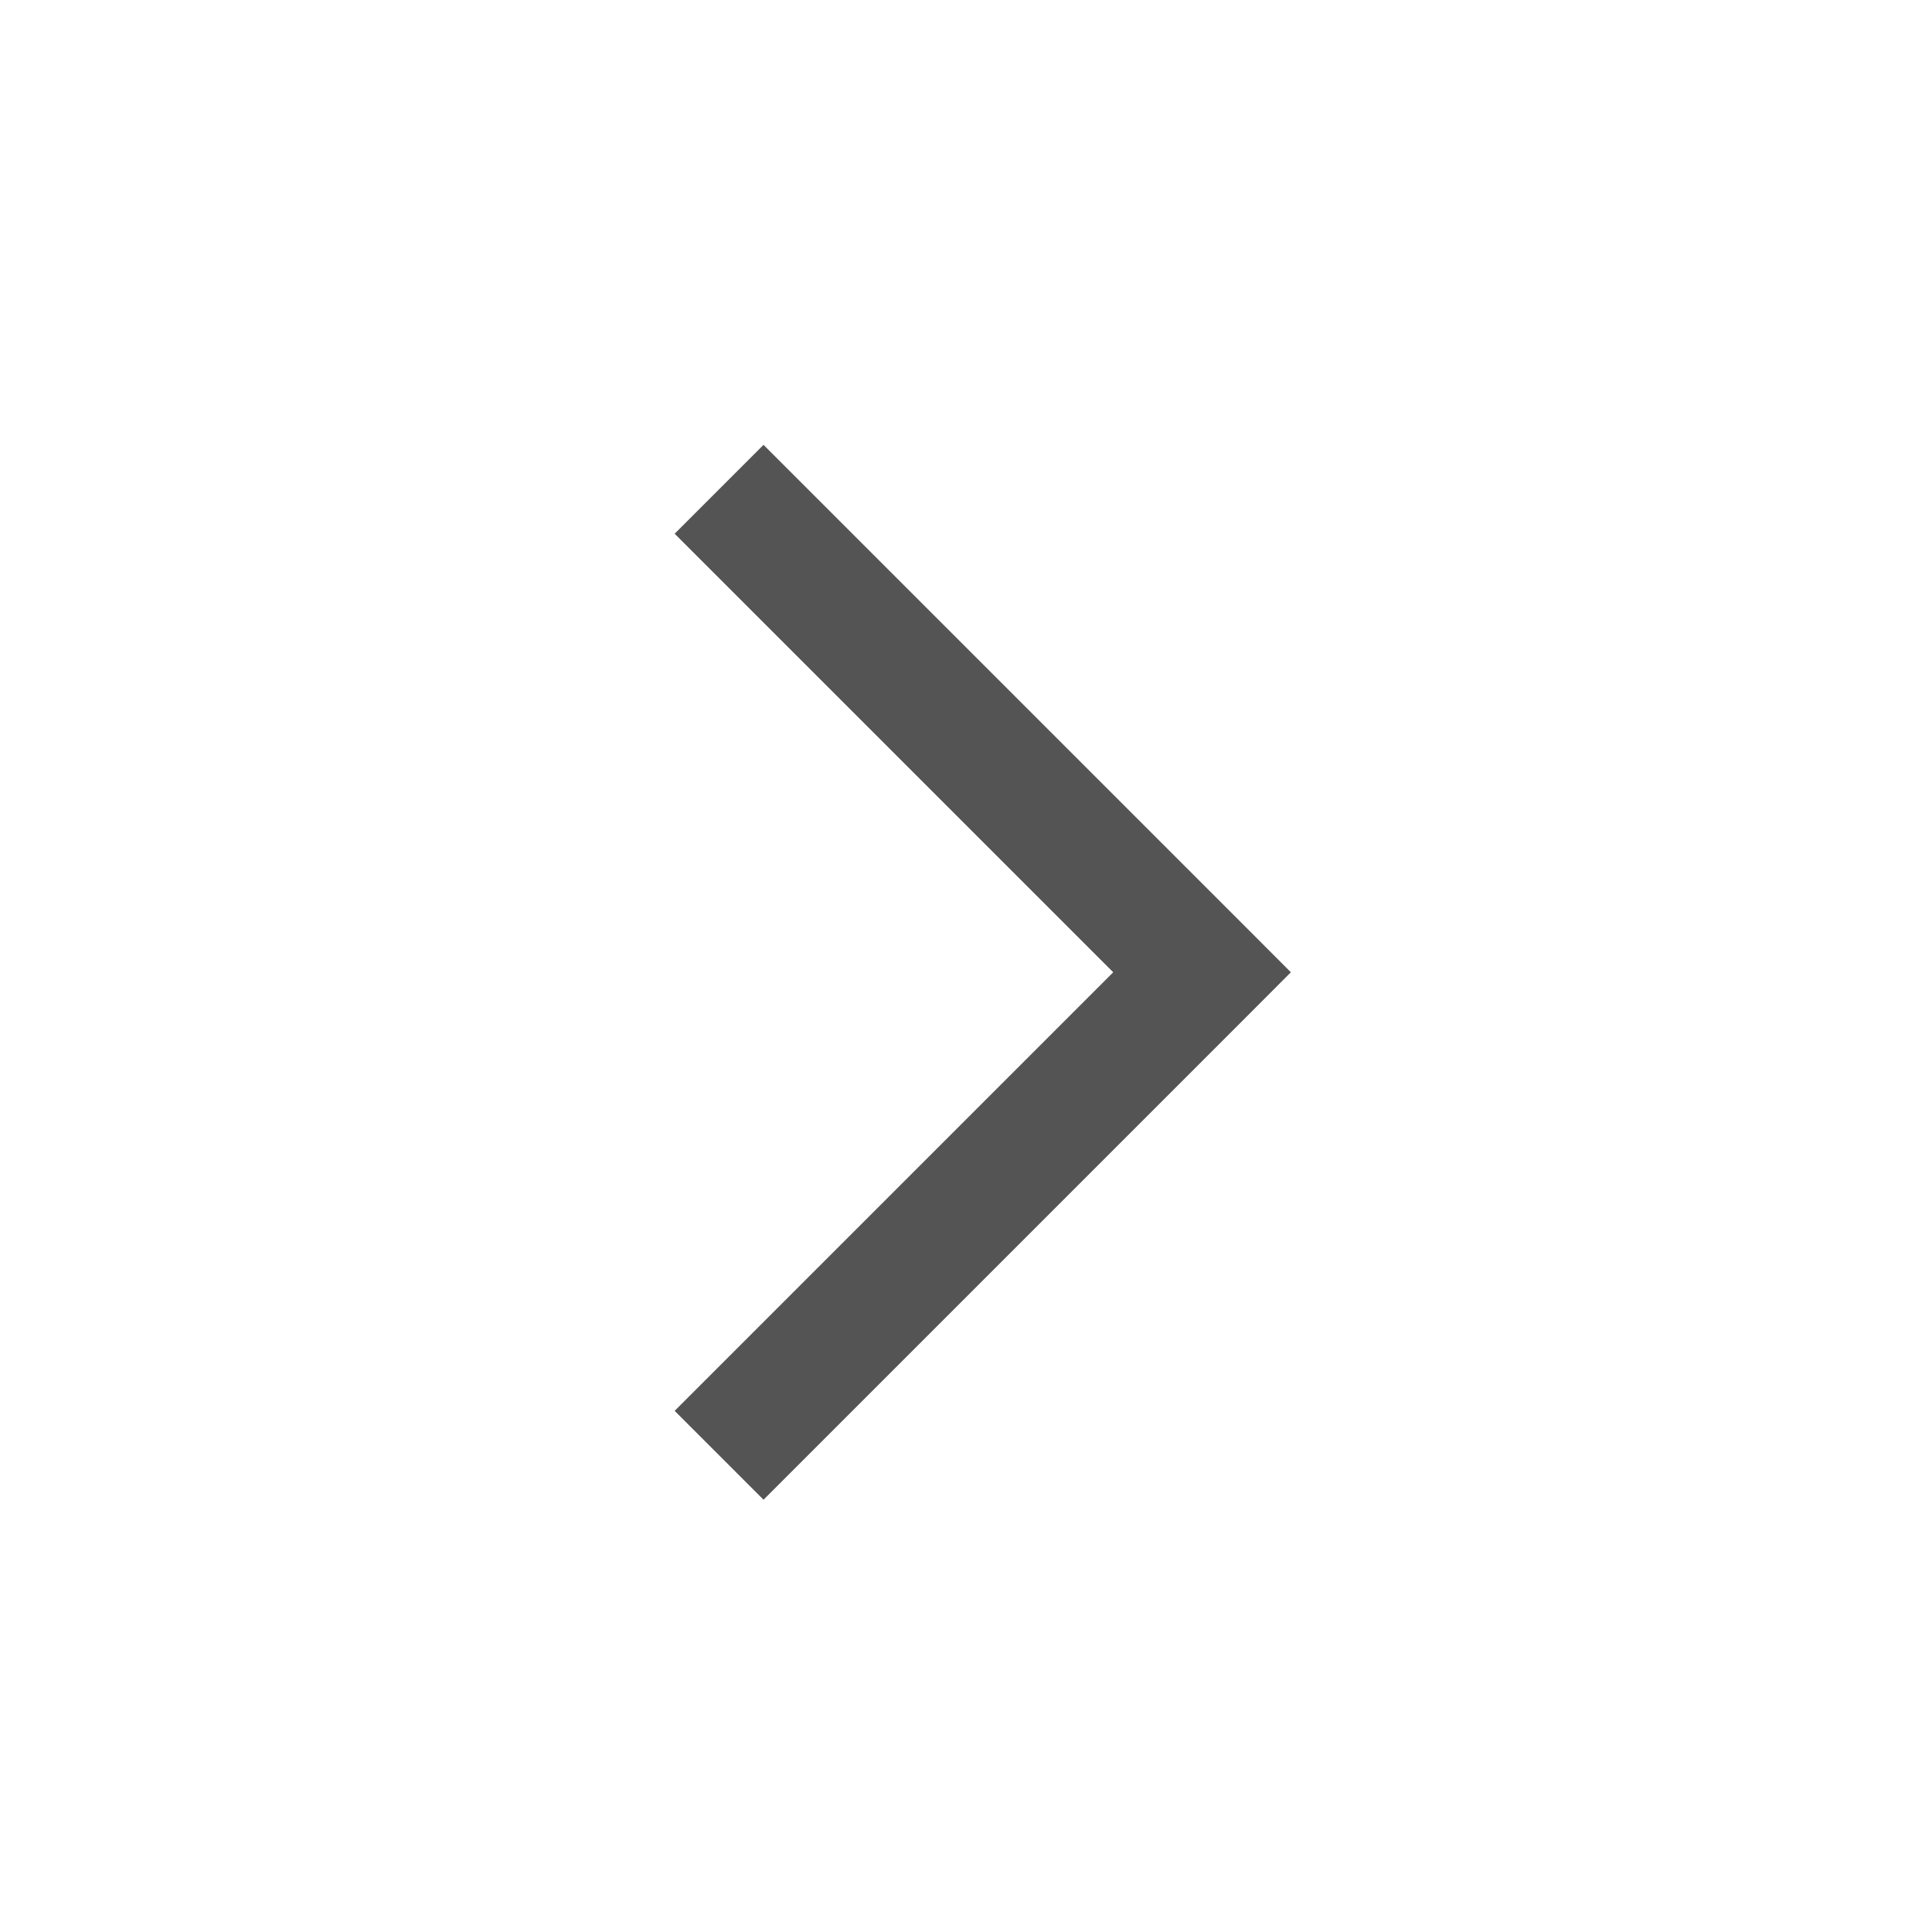
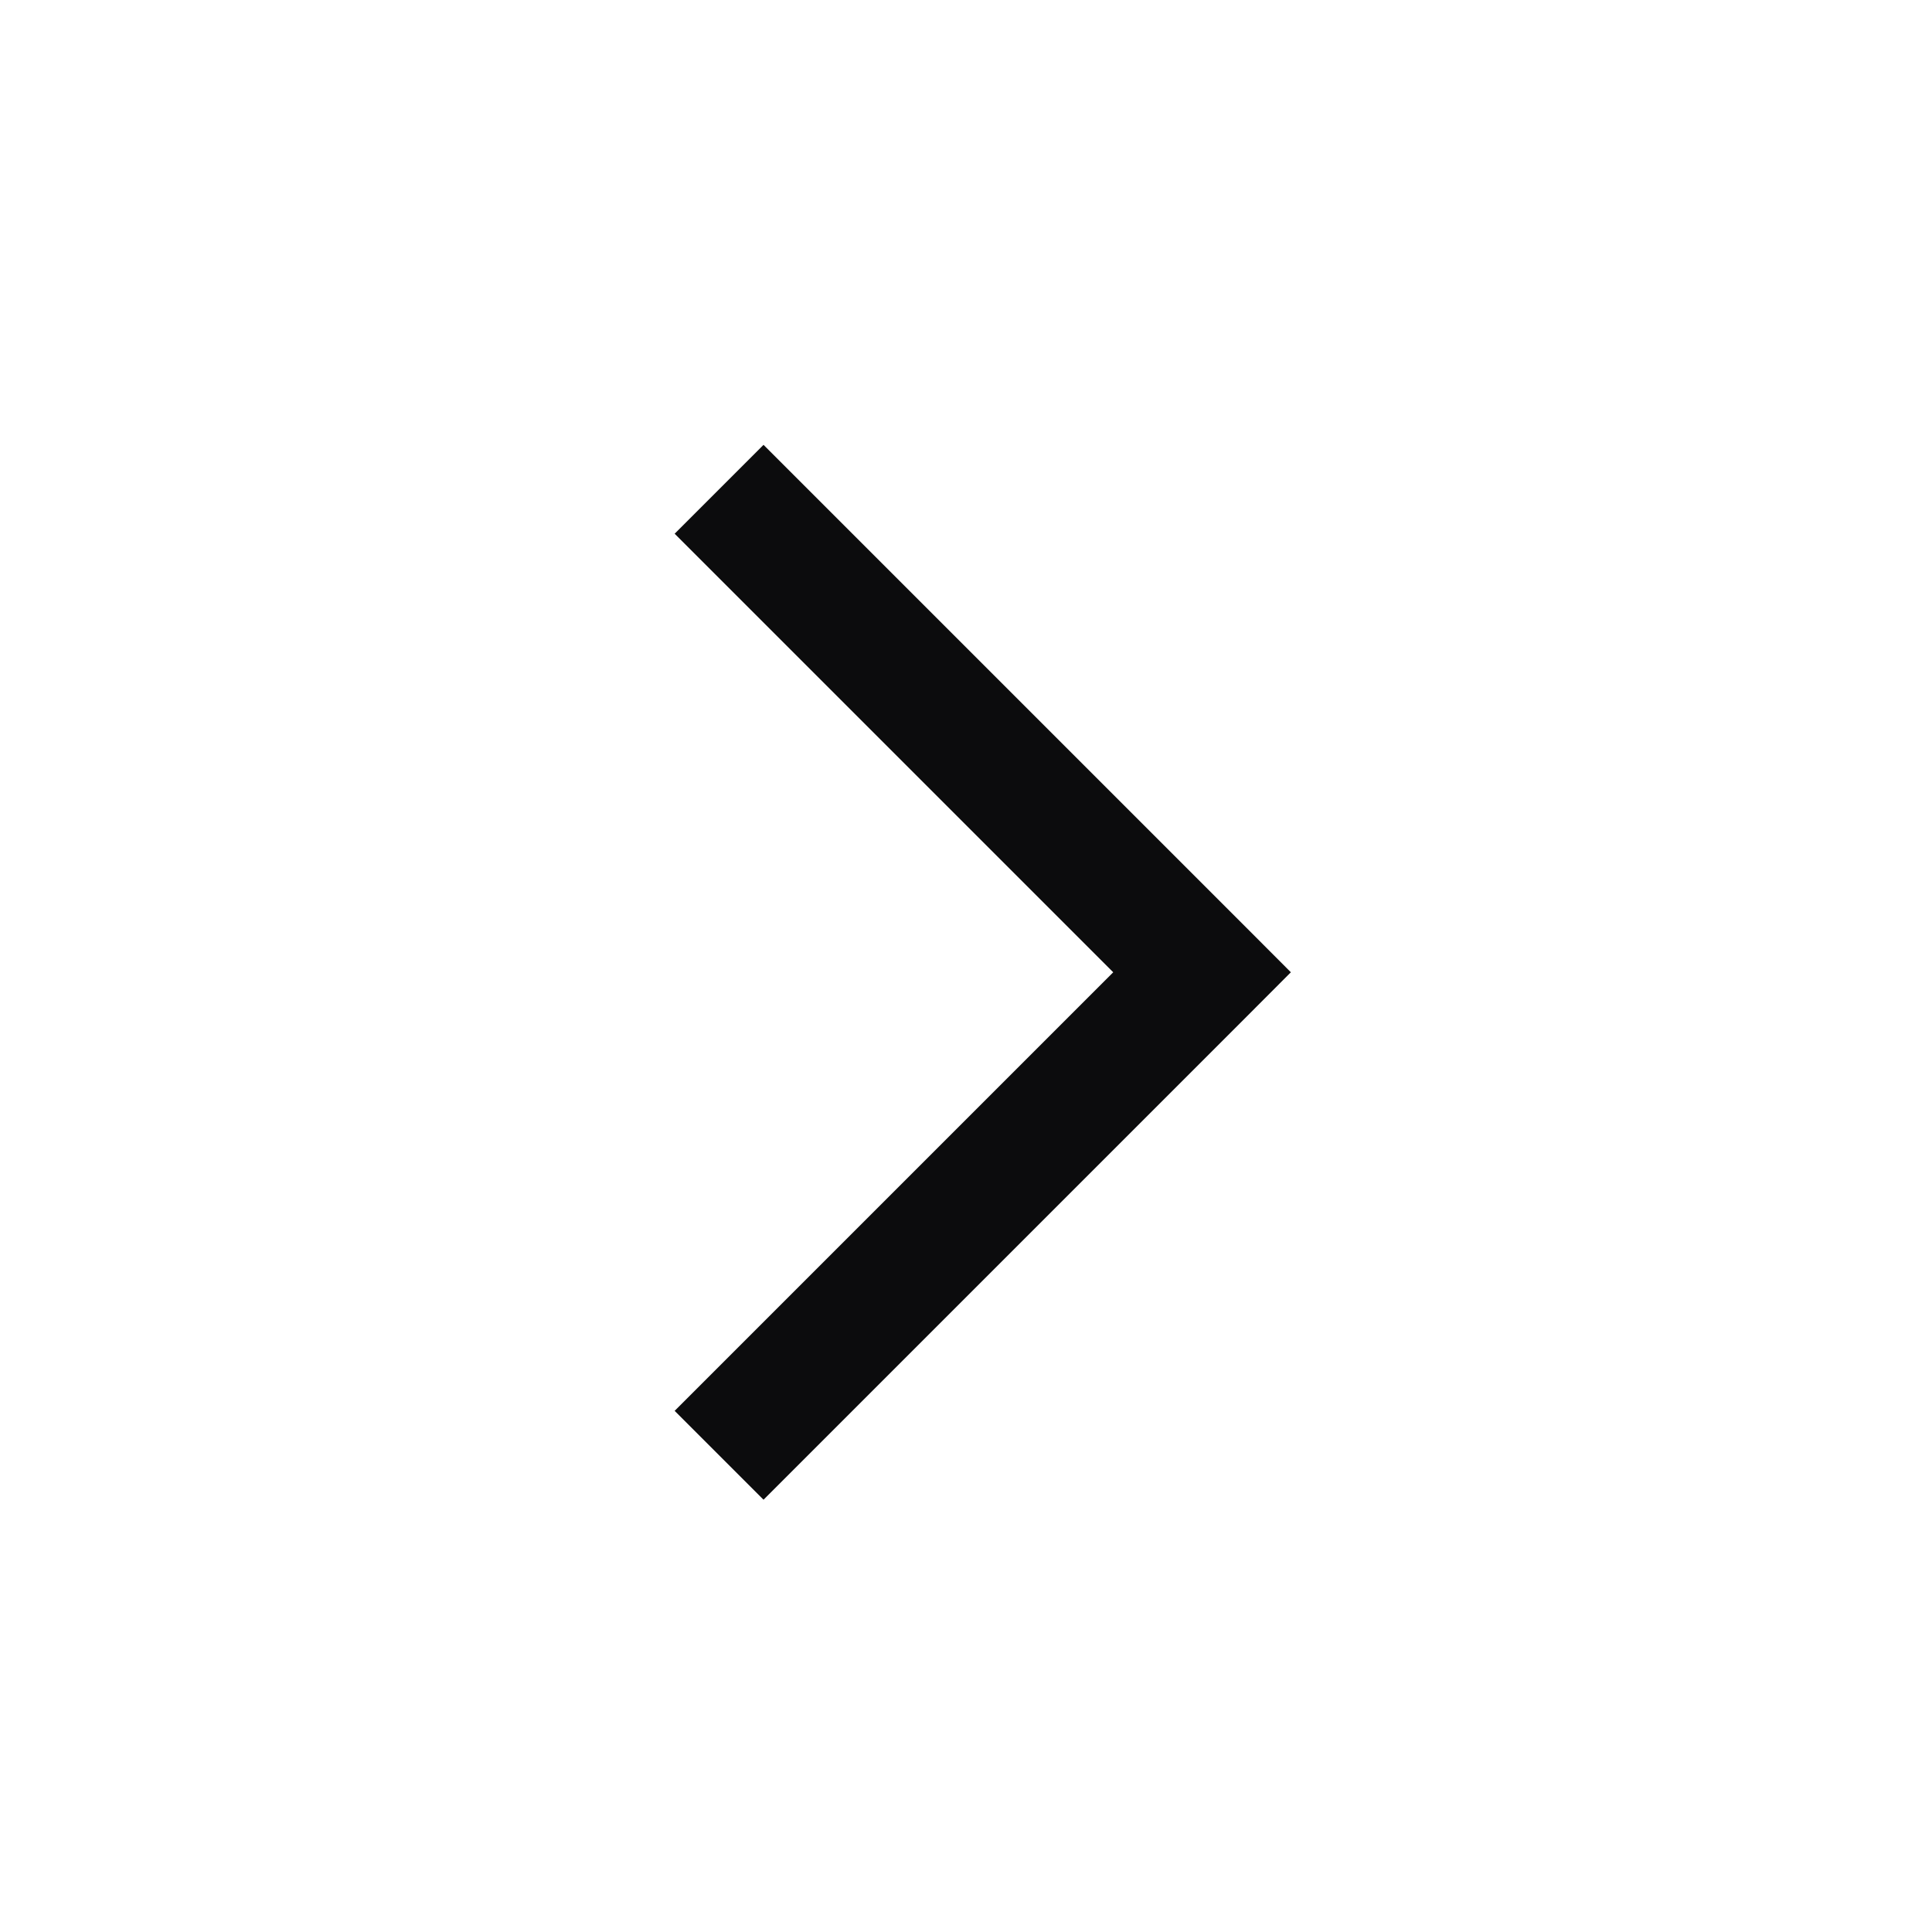
<svg xmlns="http://www.w3.org/2000/svg" preserveAspectRatio="none" overflow="visible" style="display: block;" width="20" height="20" viewBox="0 0 20 20" fill="none">
  <g id="icon/chevron-right">
-     <path id="Icon (Stroke)" d="M12.904 9.605L13.363 10.065L12.904 10.525L7.904 15.525L6.984 14.605L11.524 10.065L6.984 5.525L7.904 4.605L12.904 9.605Z" fill="#0C0C0D" fill-opacity="0.7" />
+     <path id="Icon (Stroke)" d="M12.904 9.605L13.363 10.065L12.904 10.525L7.904 15.525L6.984 14.605L11.524 10.065L6.984 5.525L7.904 4.605L12.904 9.605Z" fill="#0C0C0D" />
  </g>
</svg>
